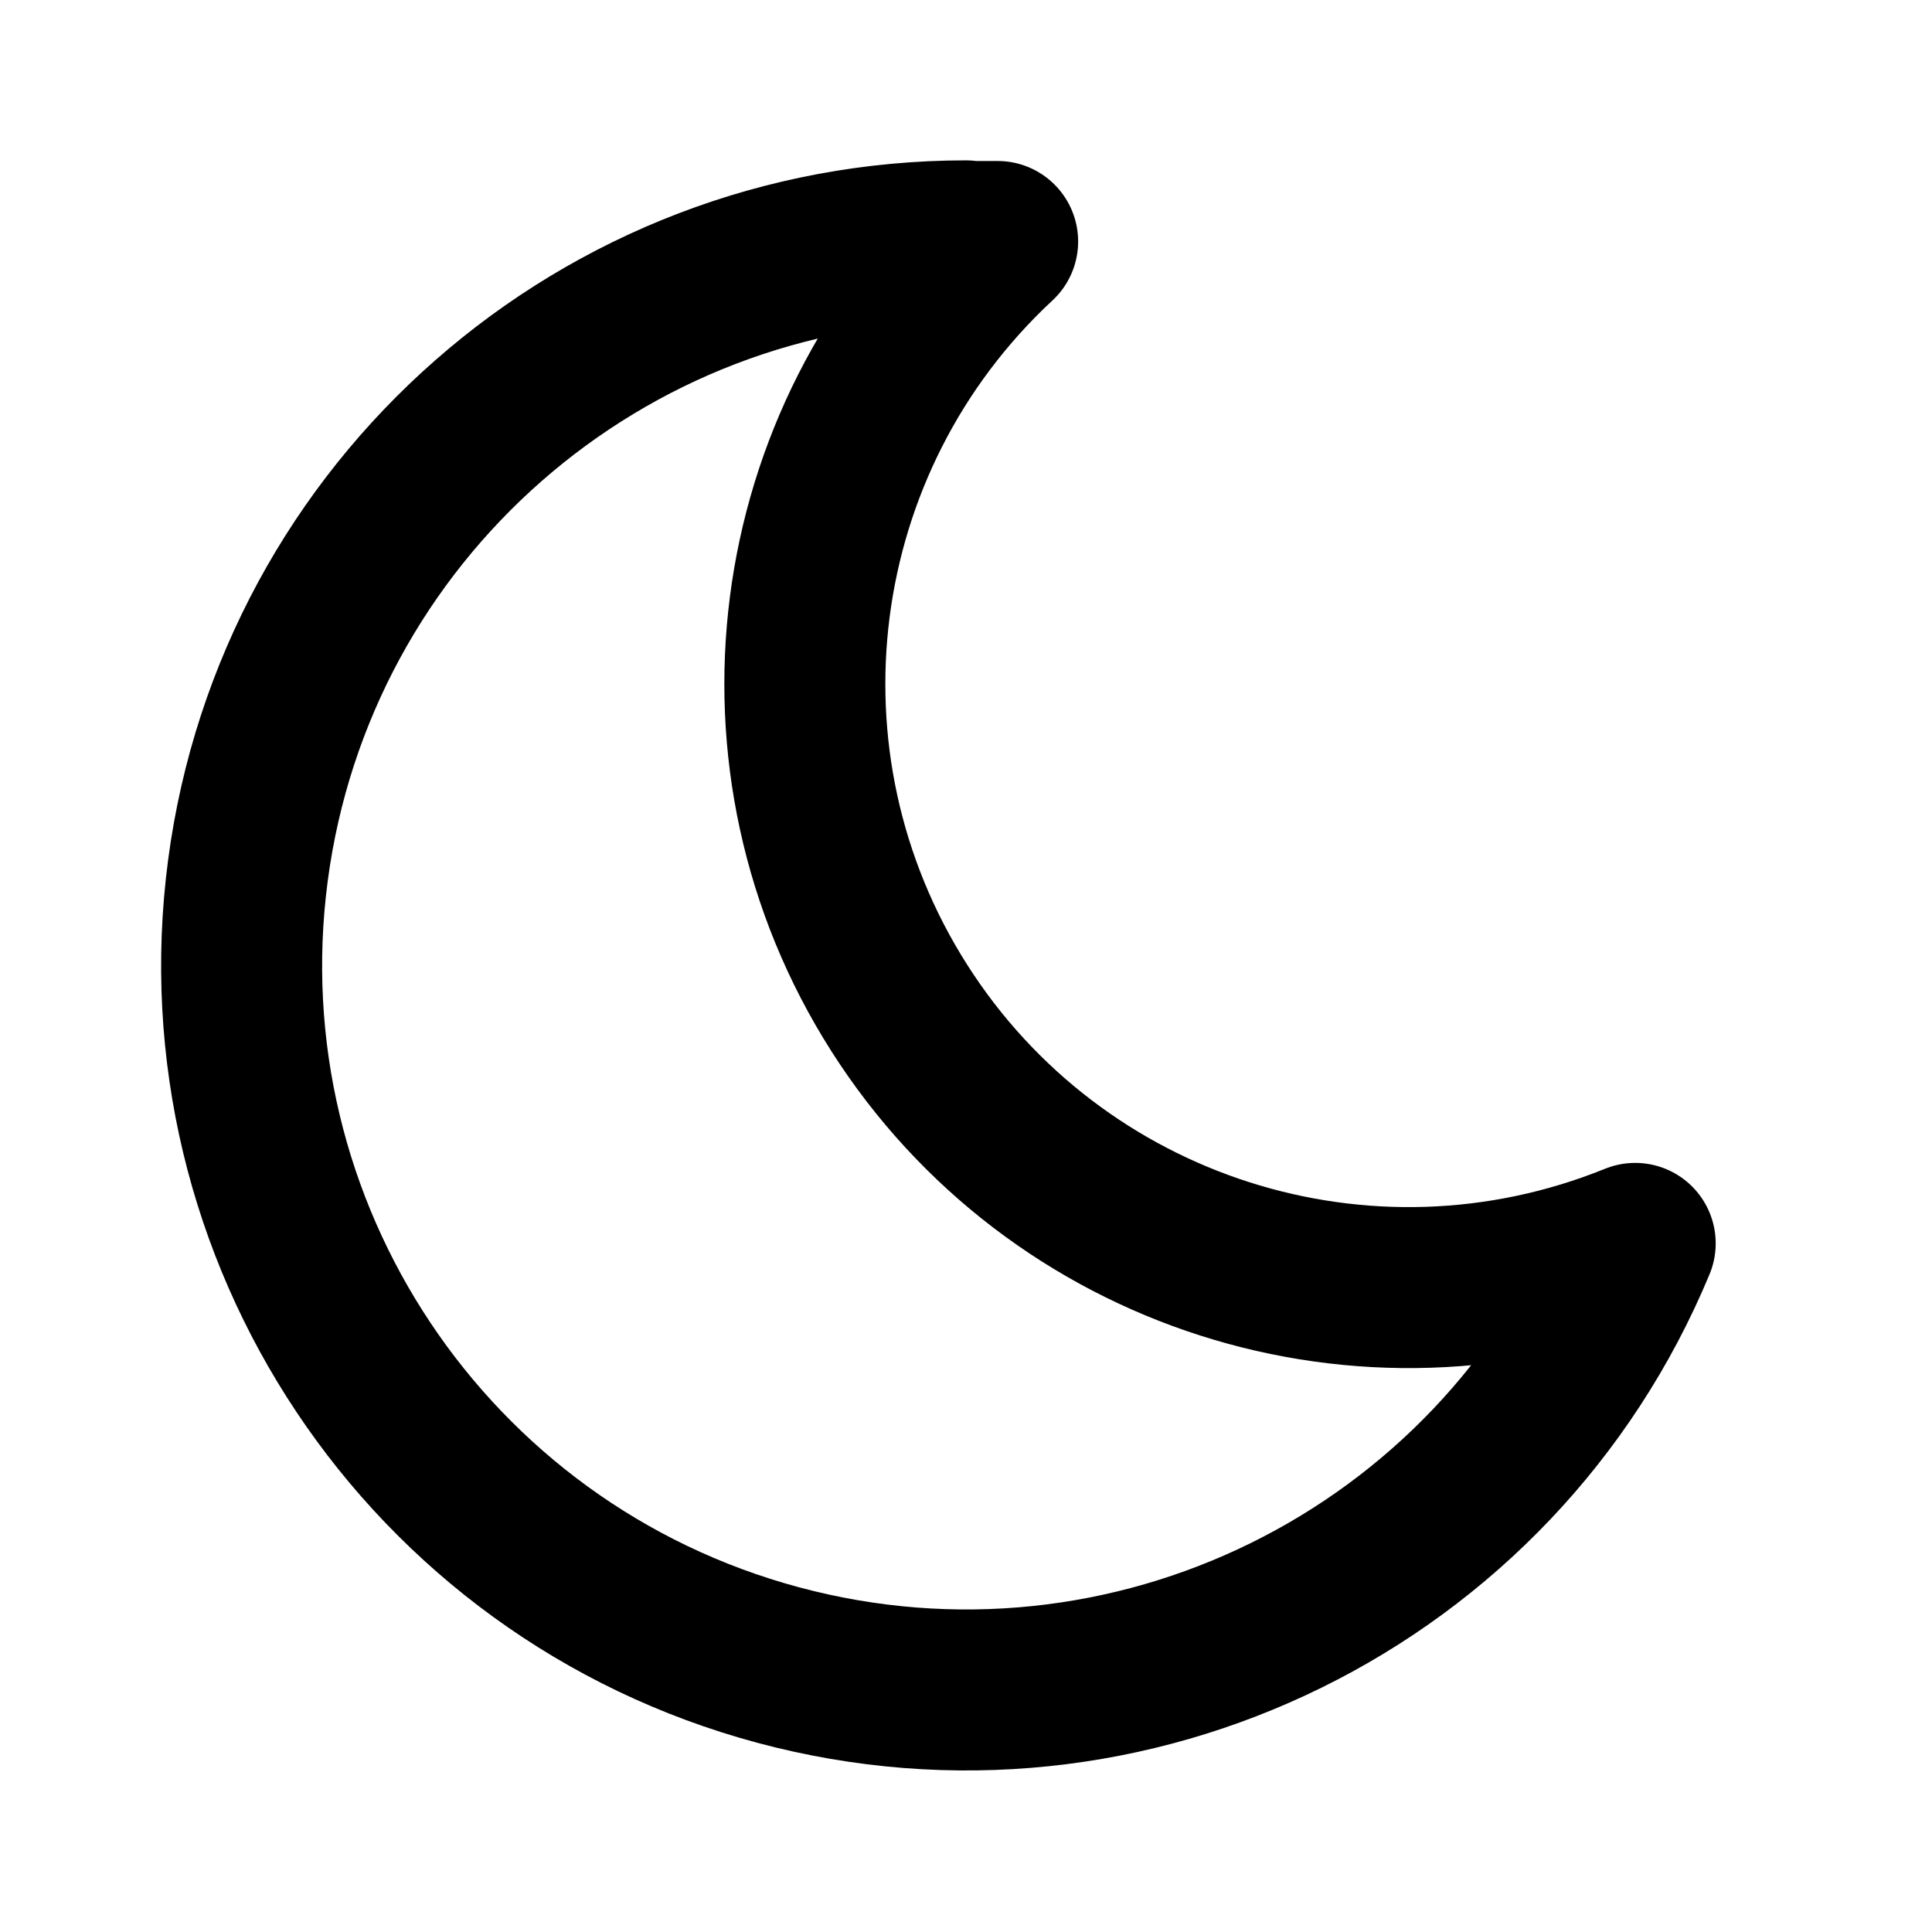
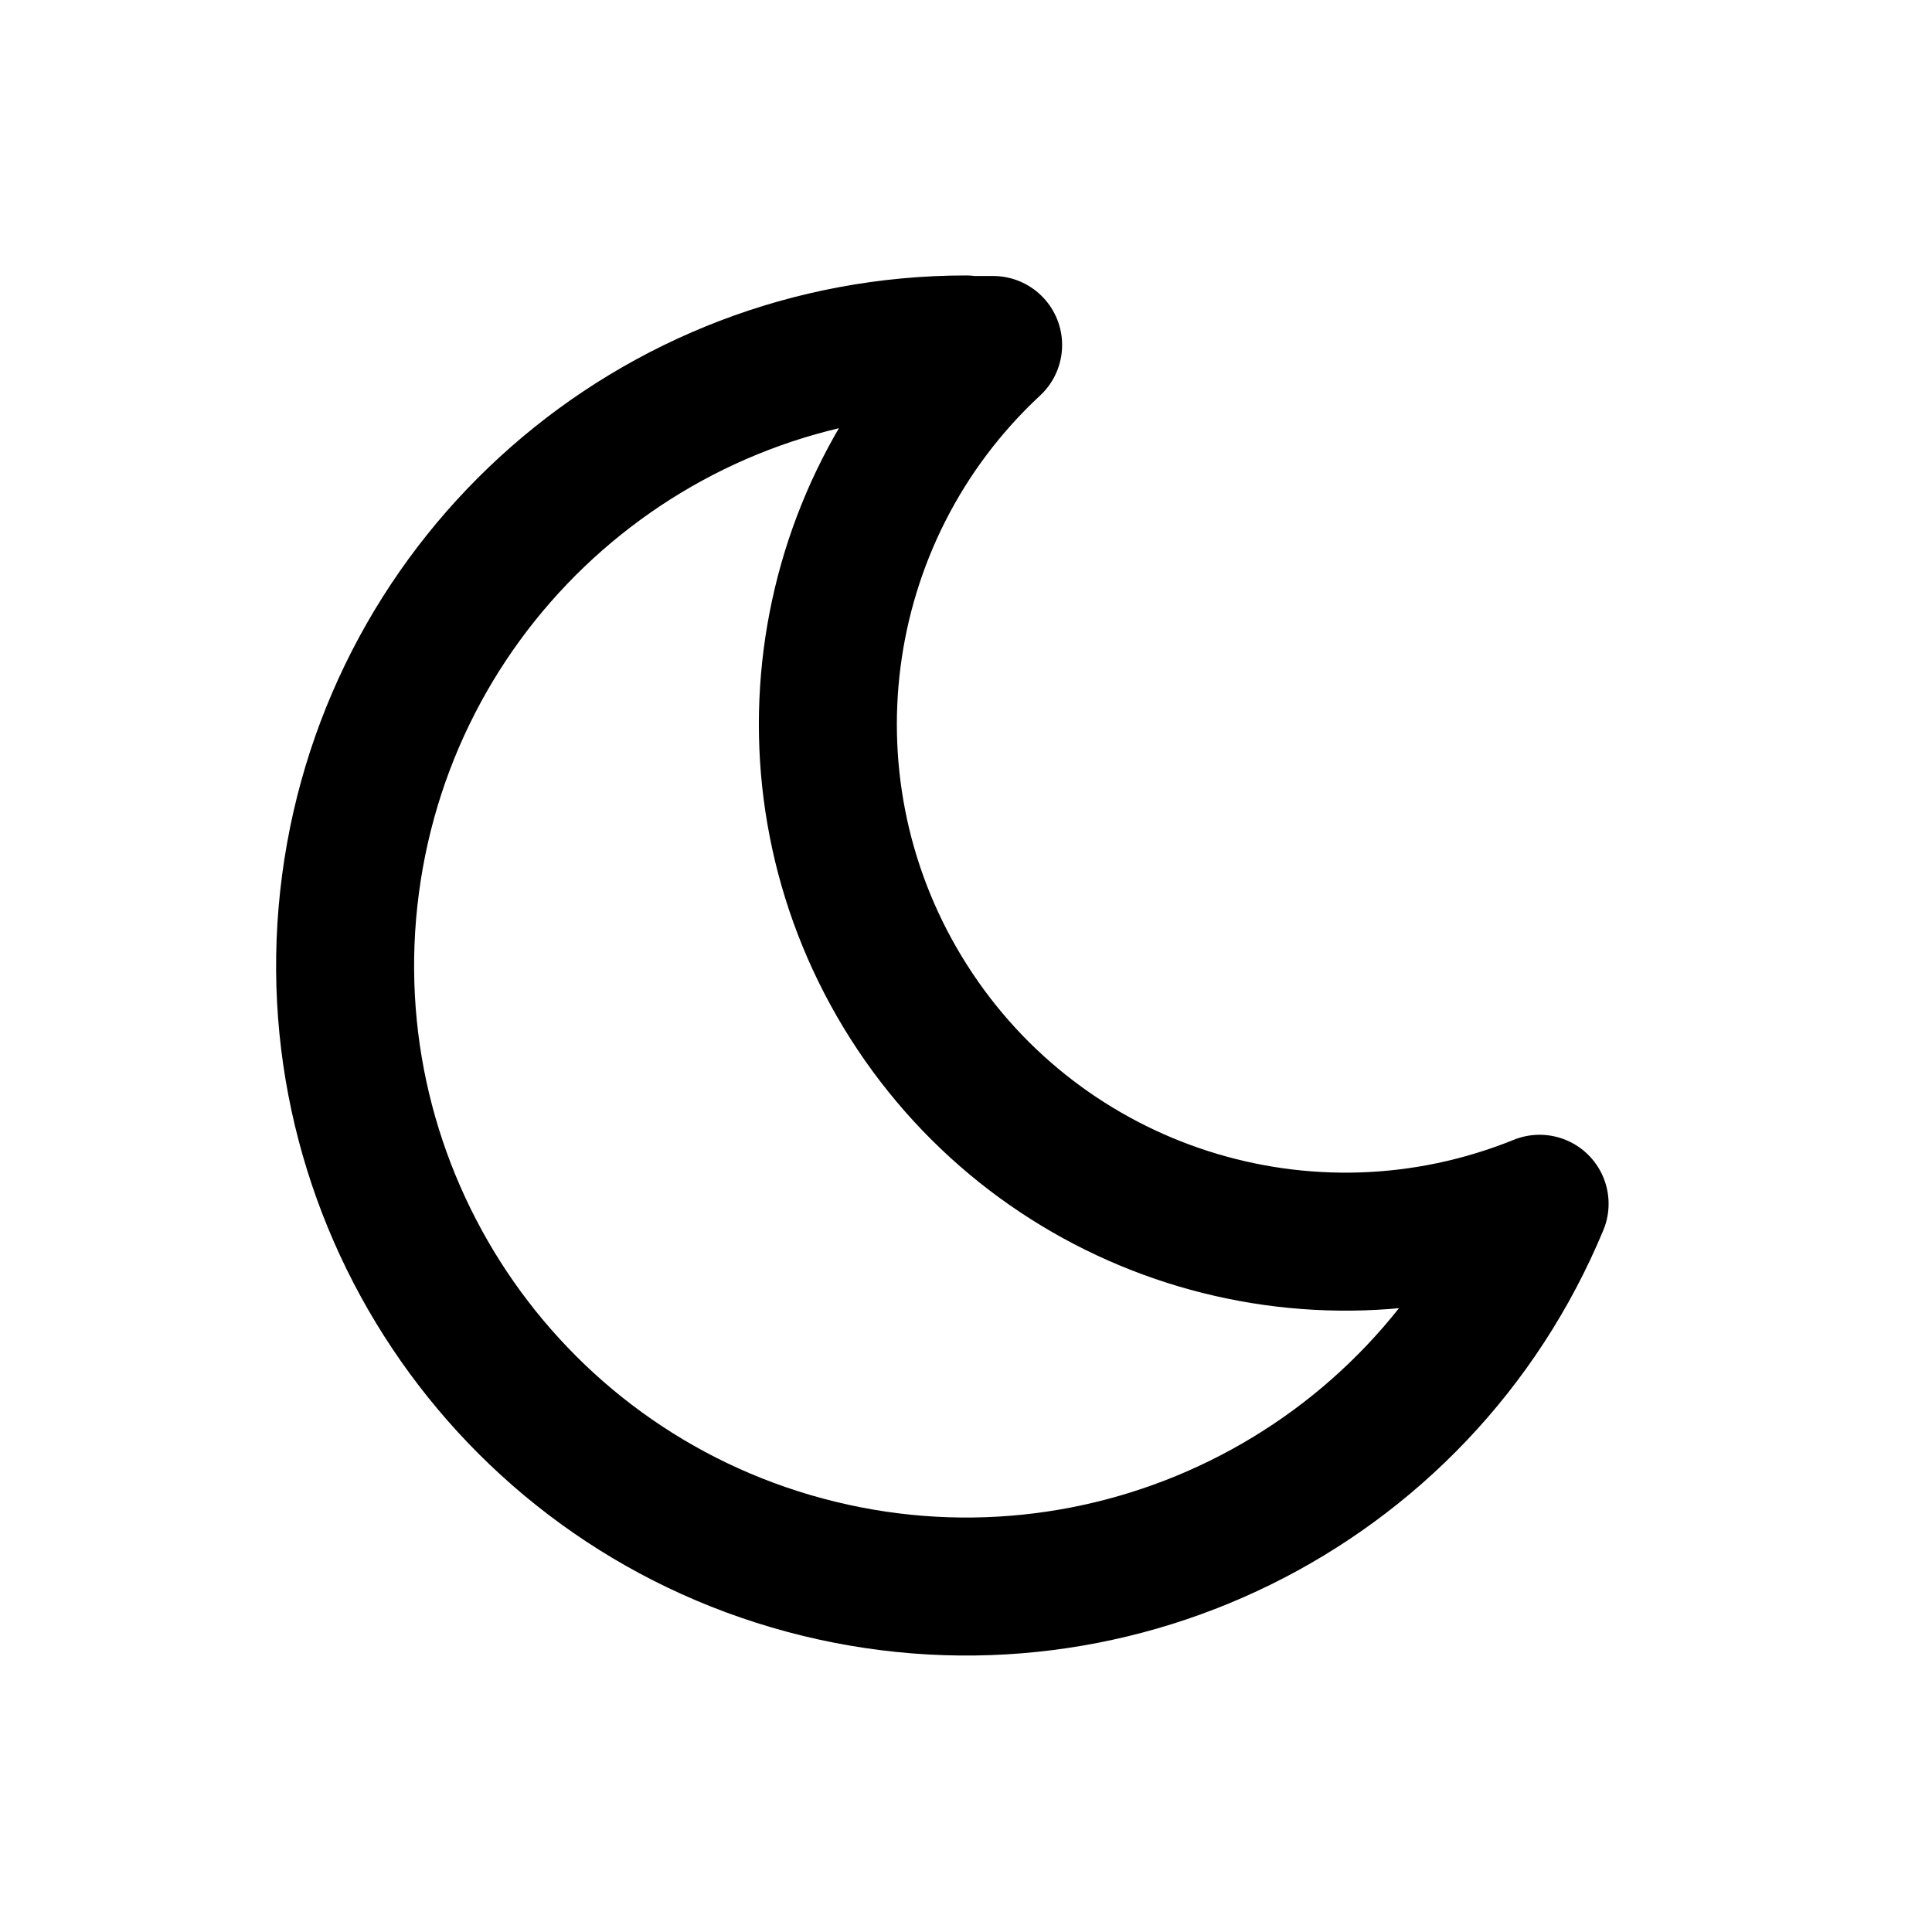
- <svg xmlns="http://www.w3.org/2000/svg" viewBox="0 0 24 24" fill="none" stroke="currentColor" stroke-width="2" stroke-linecap="round" stroke-linejoin="round">
+ <svg xmlns="http://www.w3.org/2000/svg" viewBox="-2 -2 28 28" fill="none" stroke="currentColor" stroke-width="2" stroke-linecap="round" stroke-linejoin="round">
  <path d="M12 3c.132 0 .263 0 .393 0a7.5 7.5 0 0 0 7.92 12.446a9 9 0 1 1 -8.313 -12.454z" />
</svg>
